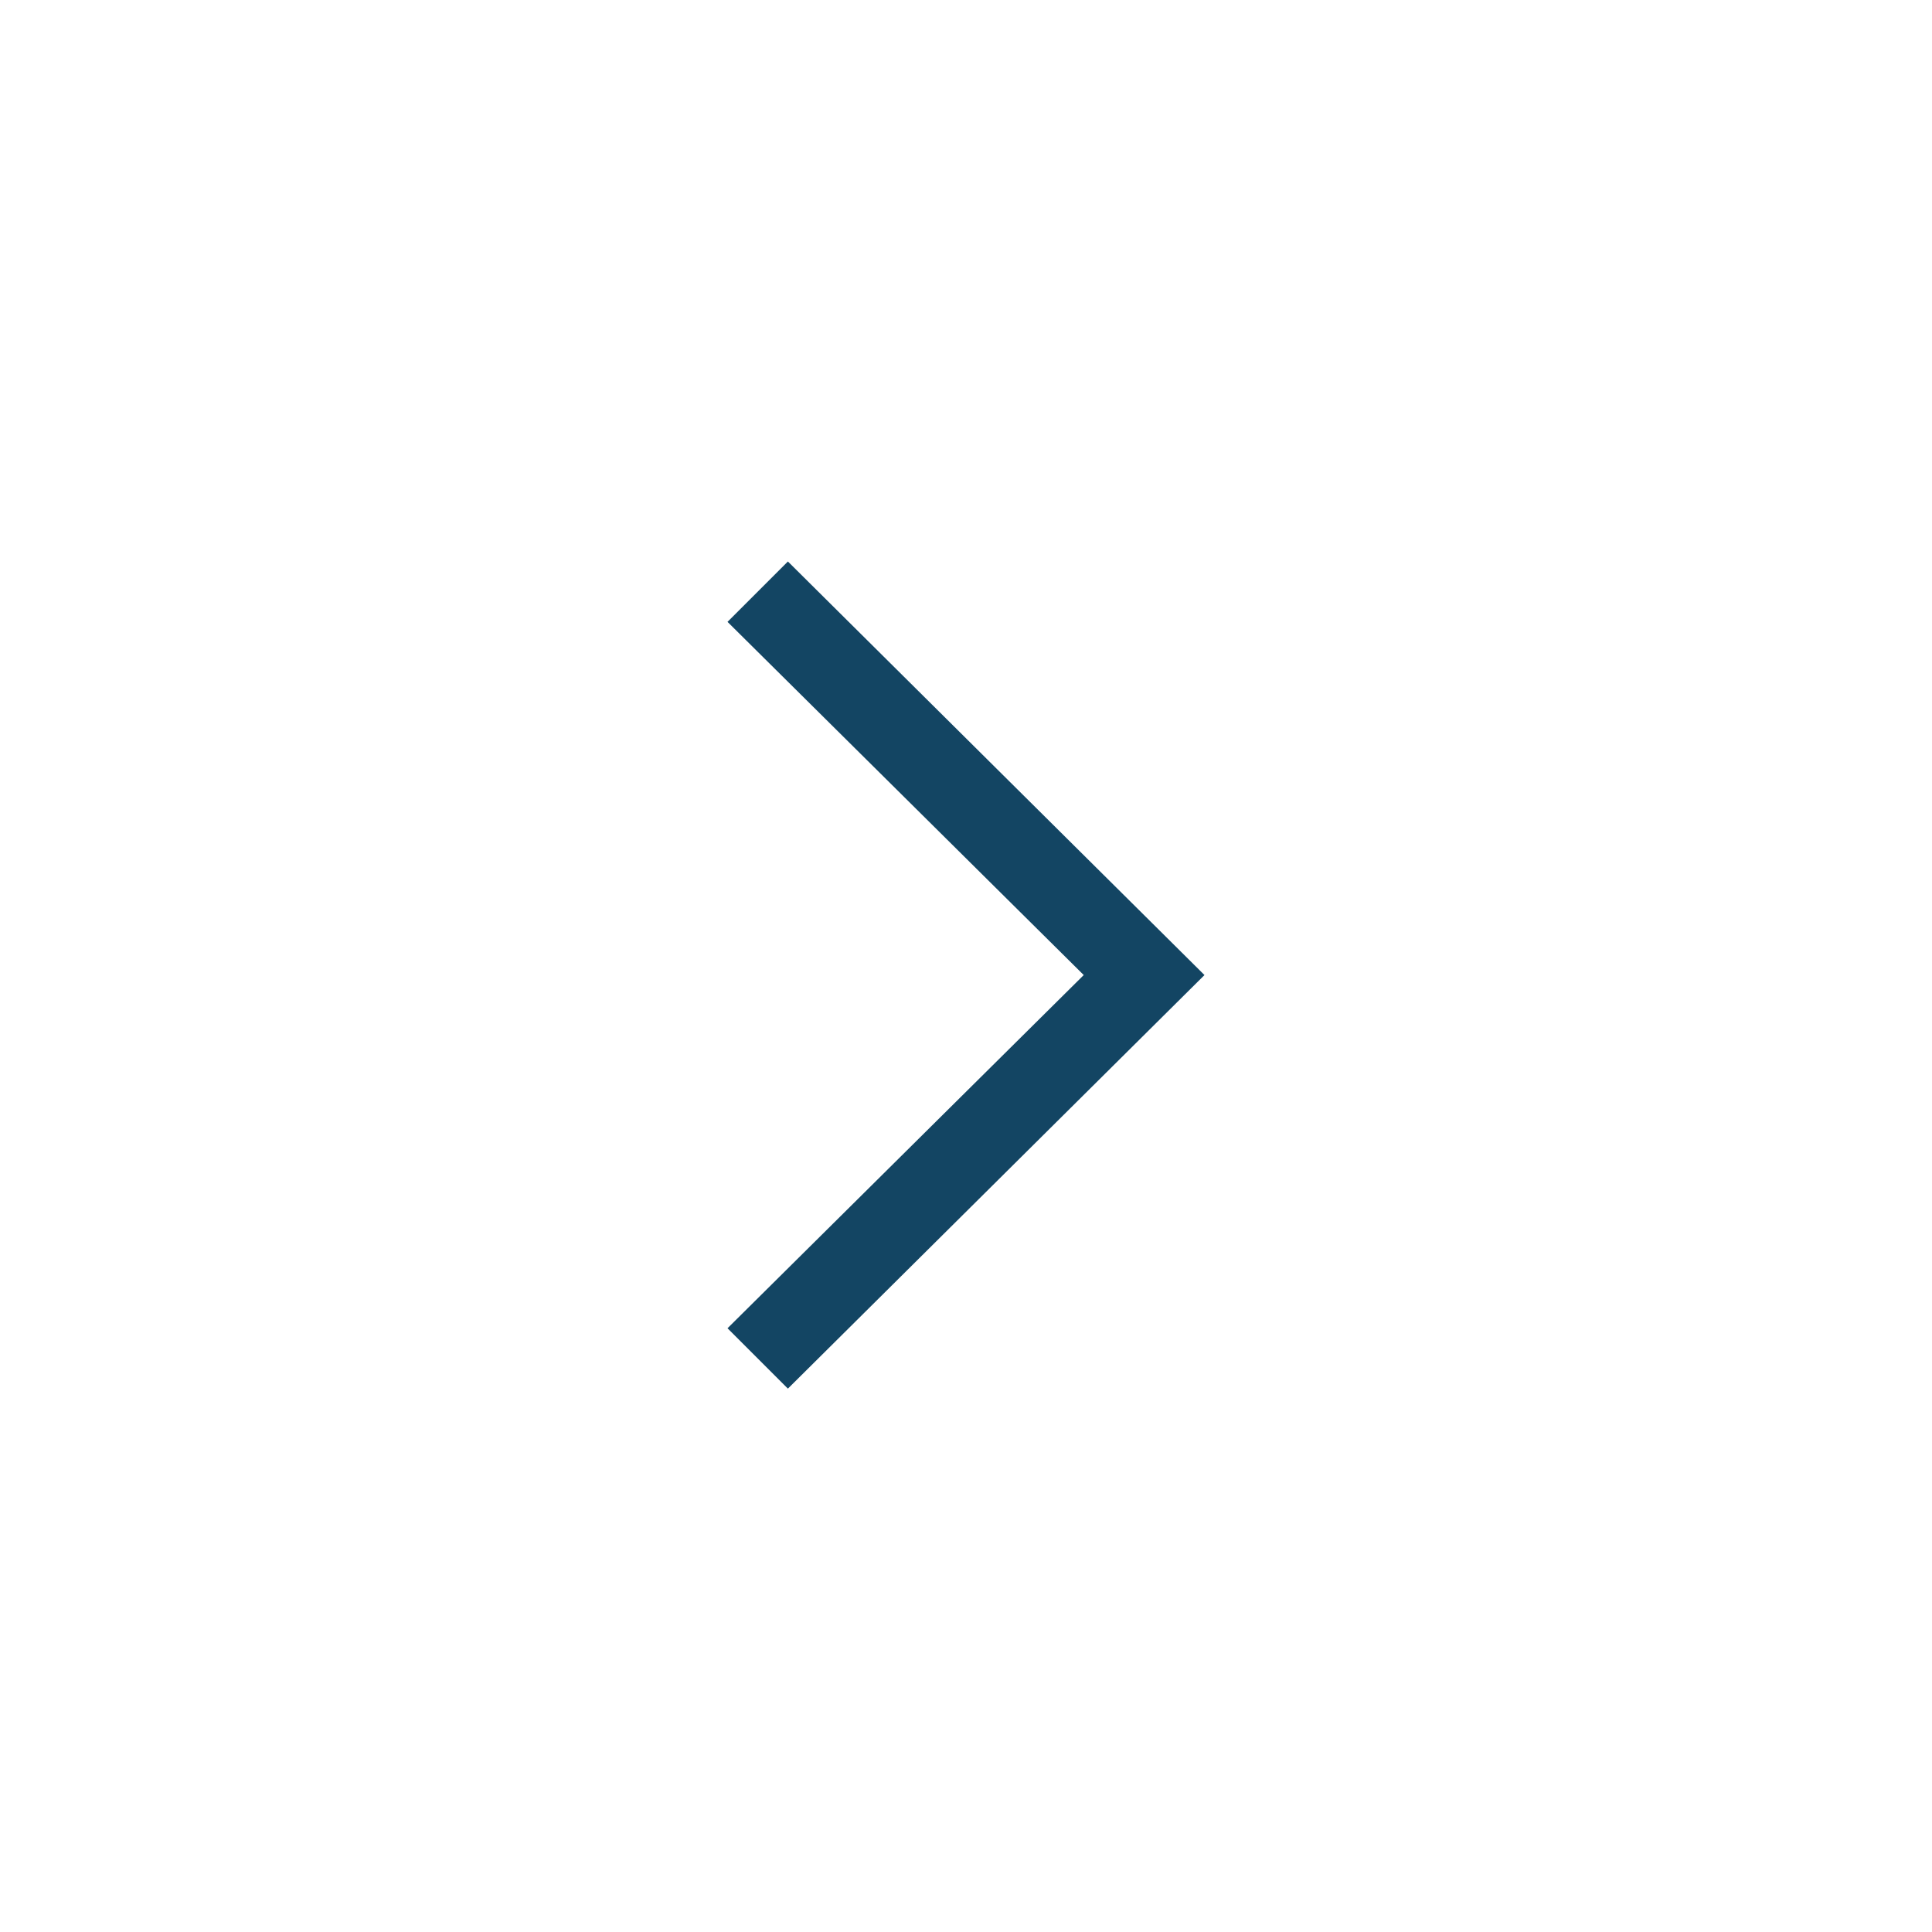
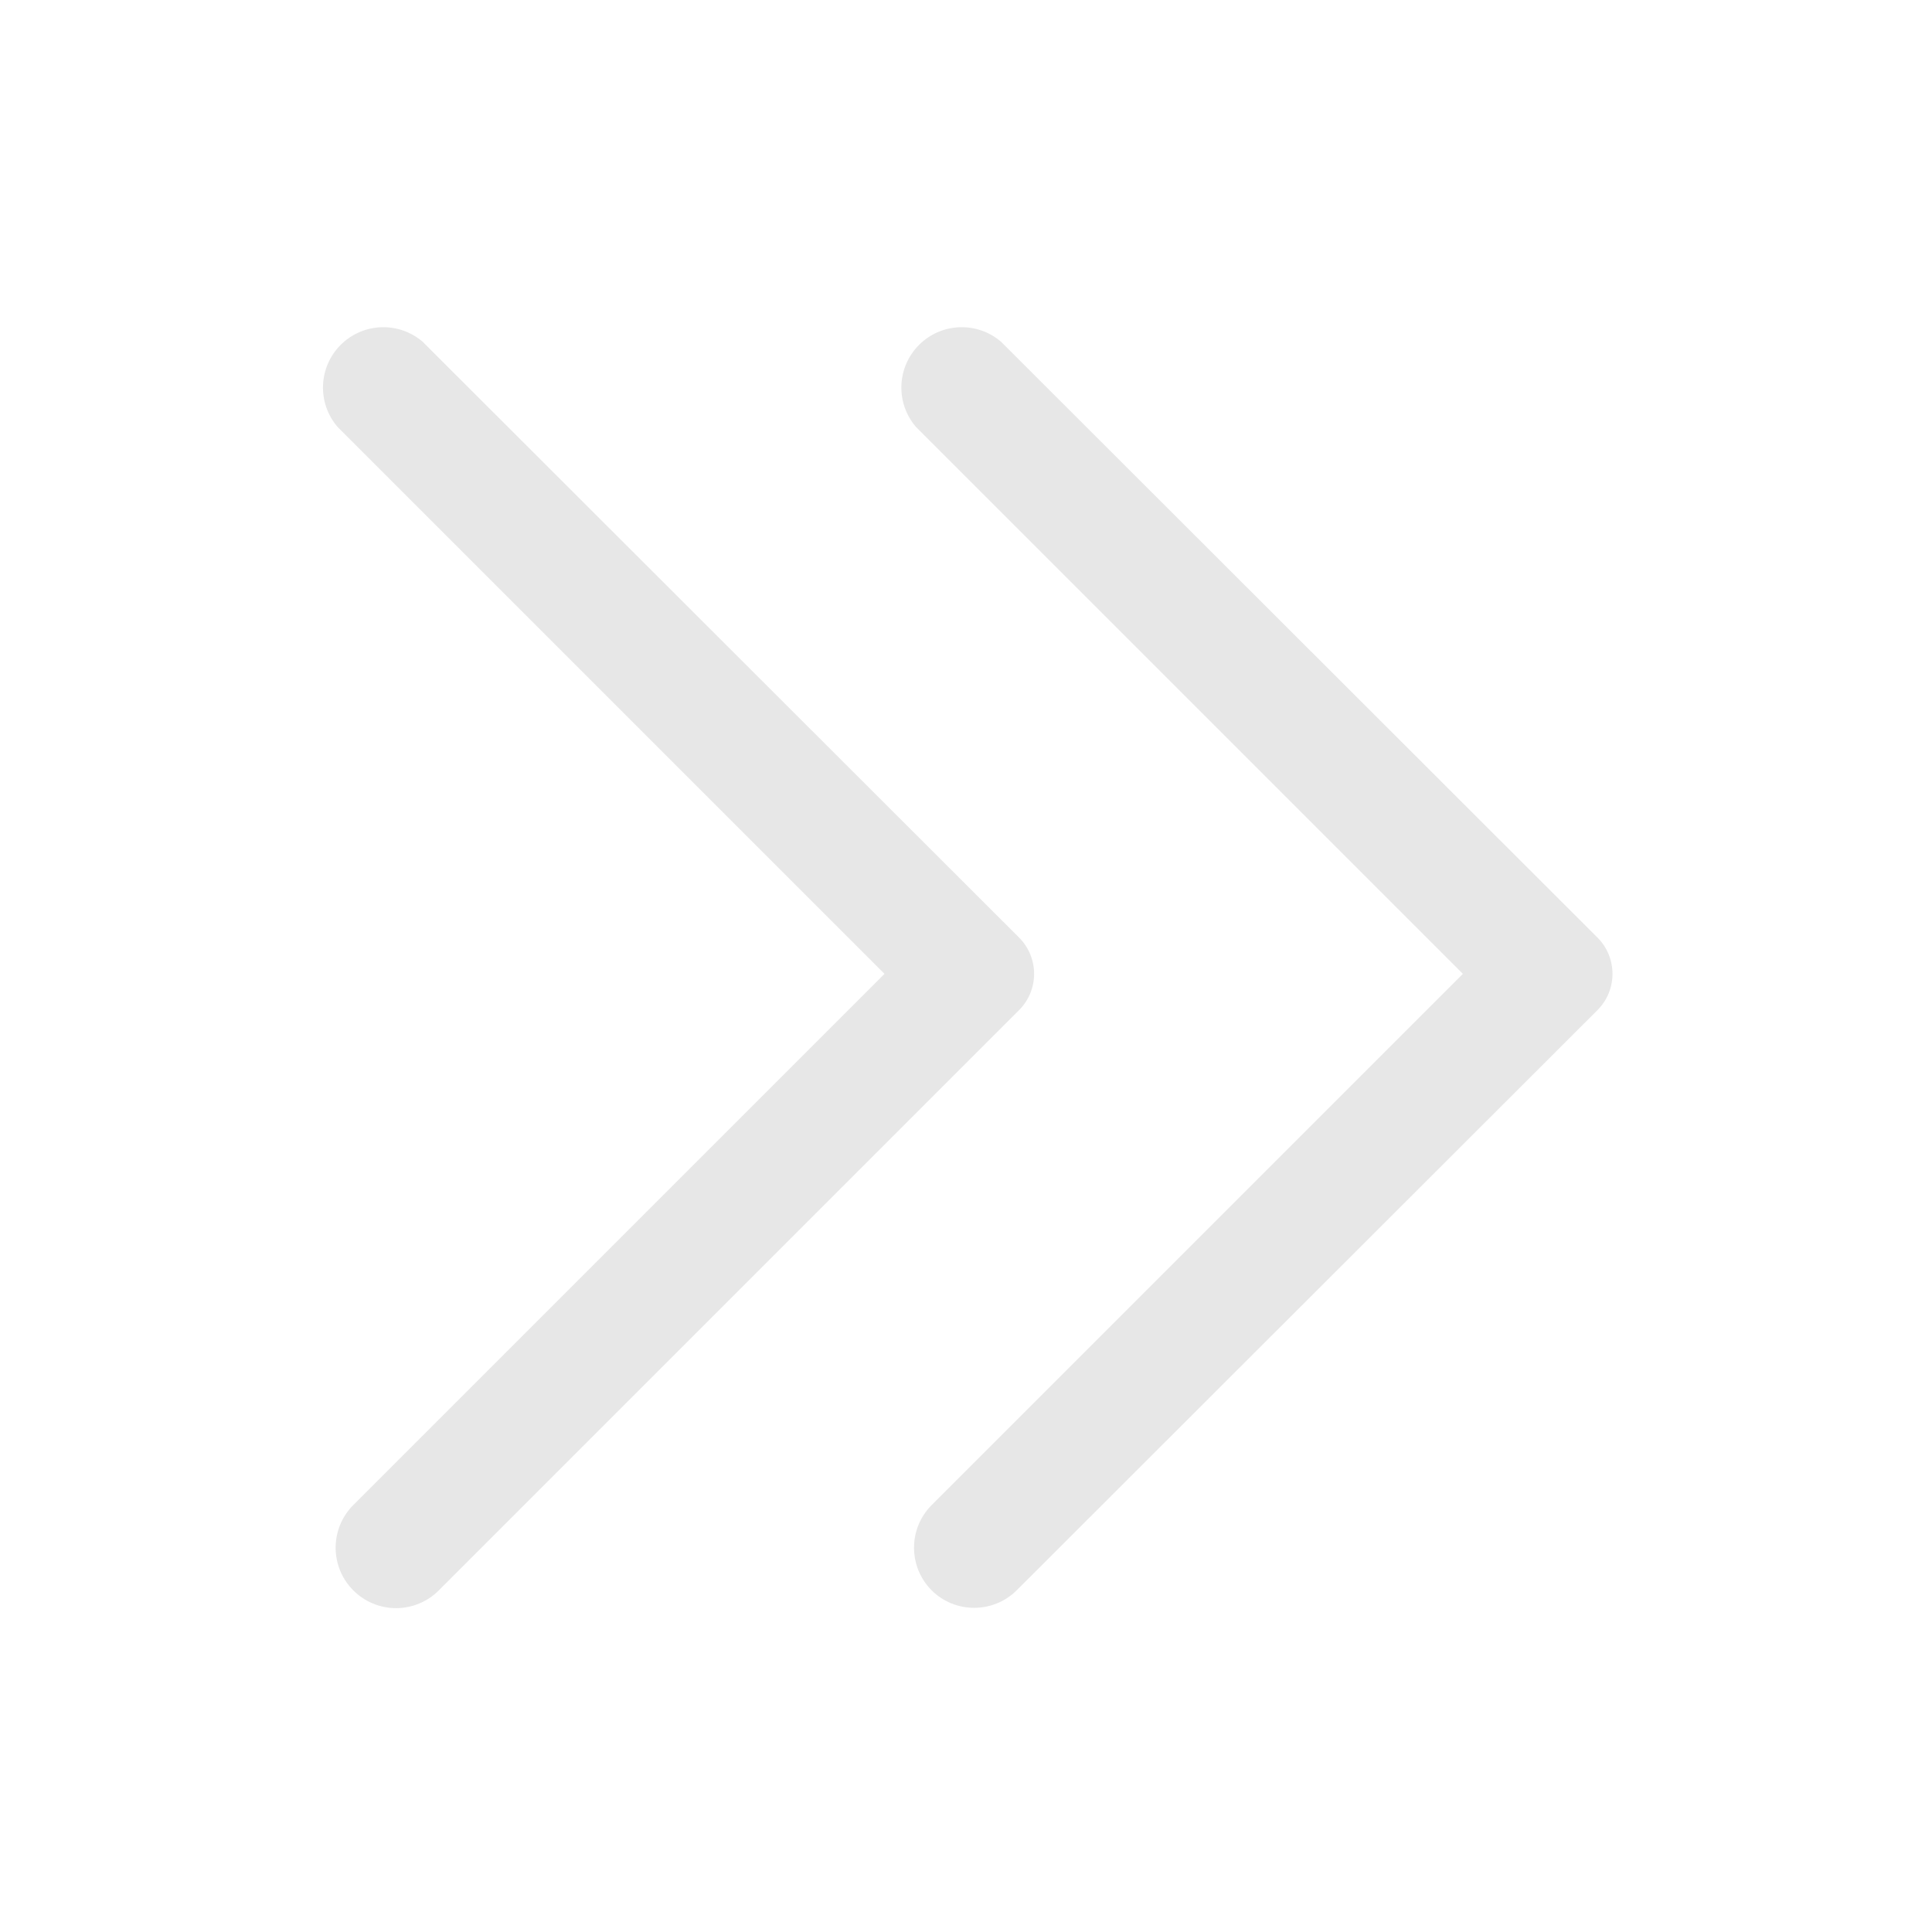
- <svg xmlns="http://www.w3.org/2000/svg" id="Layer_1" style="enable-background:new 0 0 64 64;" version="1.1" viewBox="0 0 64 64" xml:space="preserve">
-   <style type="text/css">
- 	.st0{fill:#134563;}
- </style>
-   <g>
-     <g id="Icon-Chevron-Left" transform="translate(237, 335)">
-       <polyline class="st0" id="Fill-35" points="-210.9,-289 -212.9,-291 -201.1,-302.7 -212.9,-314.4 -210.9,-316.4 -197.1,-302.7      -210.9,-289    " />
-     </g>
+ <svg xmlns="http://www.w3.org/2000/svg" viewBox="0 0 32 32">
+   <defs>
+     <style>.cls-1{fill:#e7e7e7;}</style>
+   </defs>
+   <g data-name="Layer 2" id="Layer_2">
+     <path class="cls-1" d="M16.88,15.53,7,5.66A1,1,0,0,0,5.59,7.07l9.06,9.06-8.8,8.8a1,1,0,0,0,0,1.41h0a1,1,0,0,0,1.42,0l9.61-9.61A.85.85,0,0,0,16.88,15.53Z" />
+     <path class="cls-1" d="M26.46,15.53,16.58,5.66a1,1,0,0,0-1.41,1.41l9.06,9.06-8.8,8.8a1,1,0,0,0,0,1.41h0a1,1,0,0,0,1.41,0l9.62-9.61A.85.85,0,0,0,26.46,15.53Z" />
  </g>
</svg>
